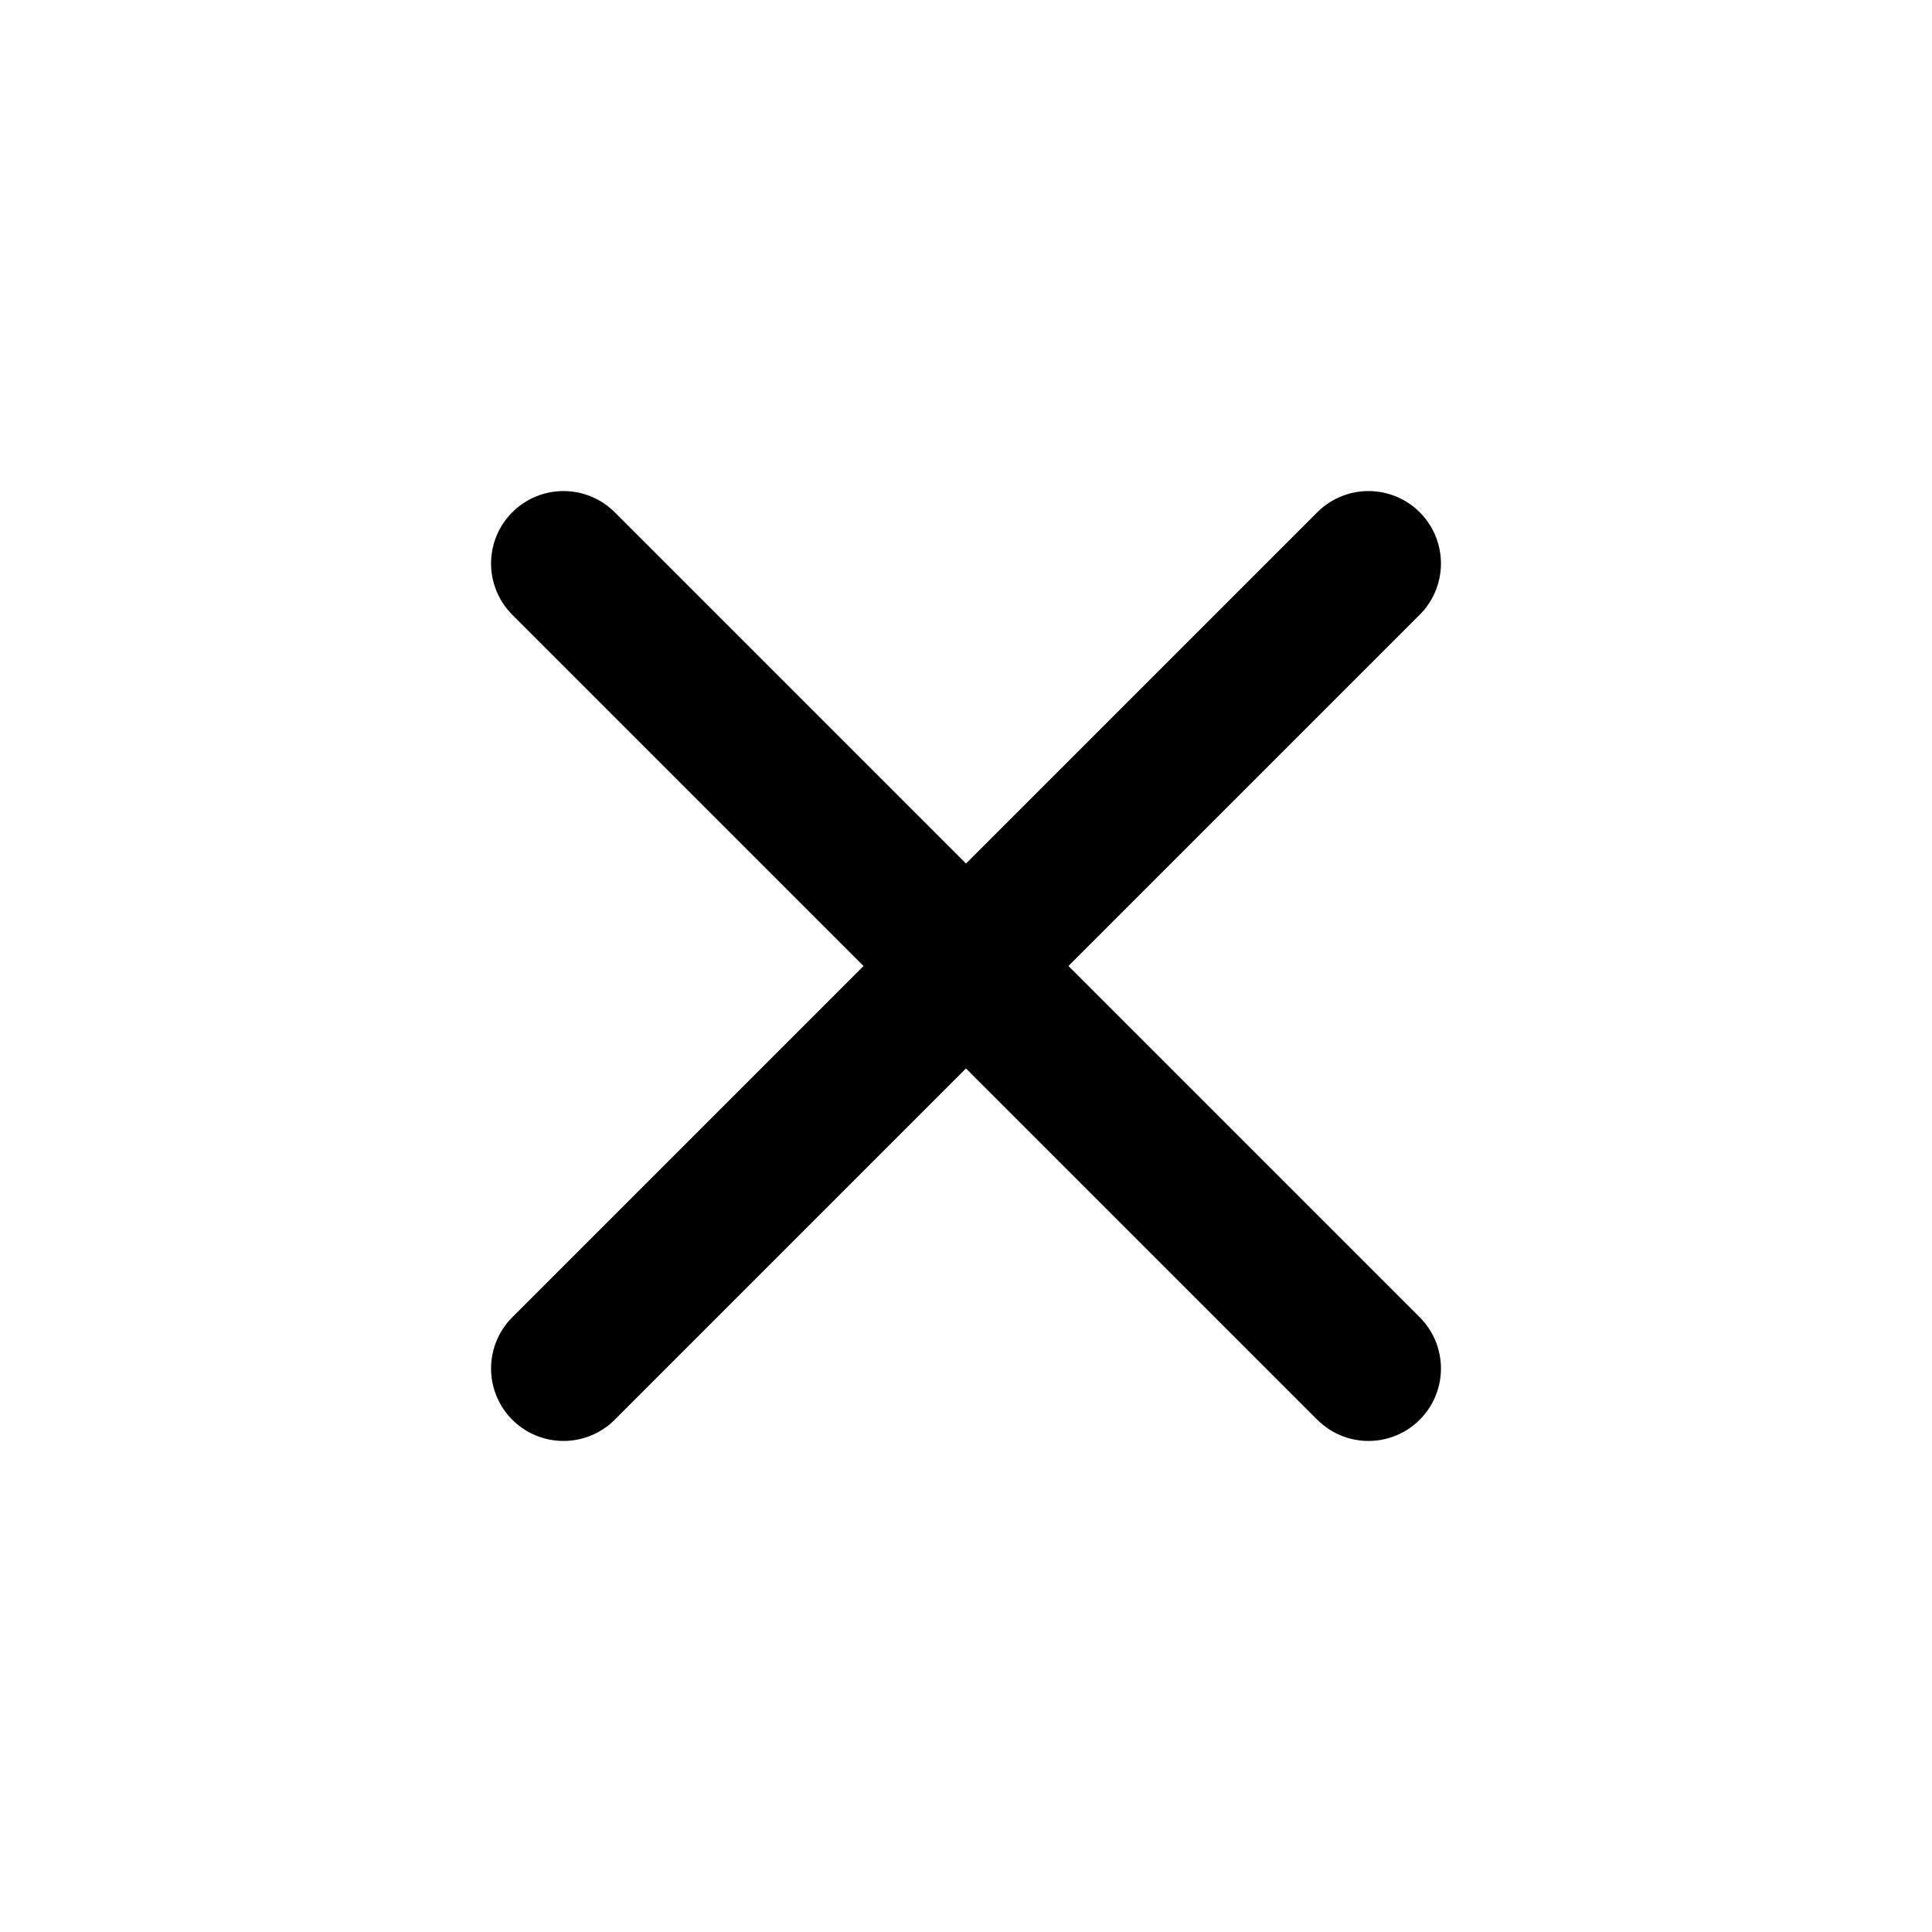
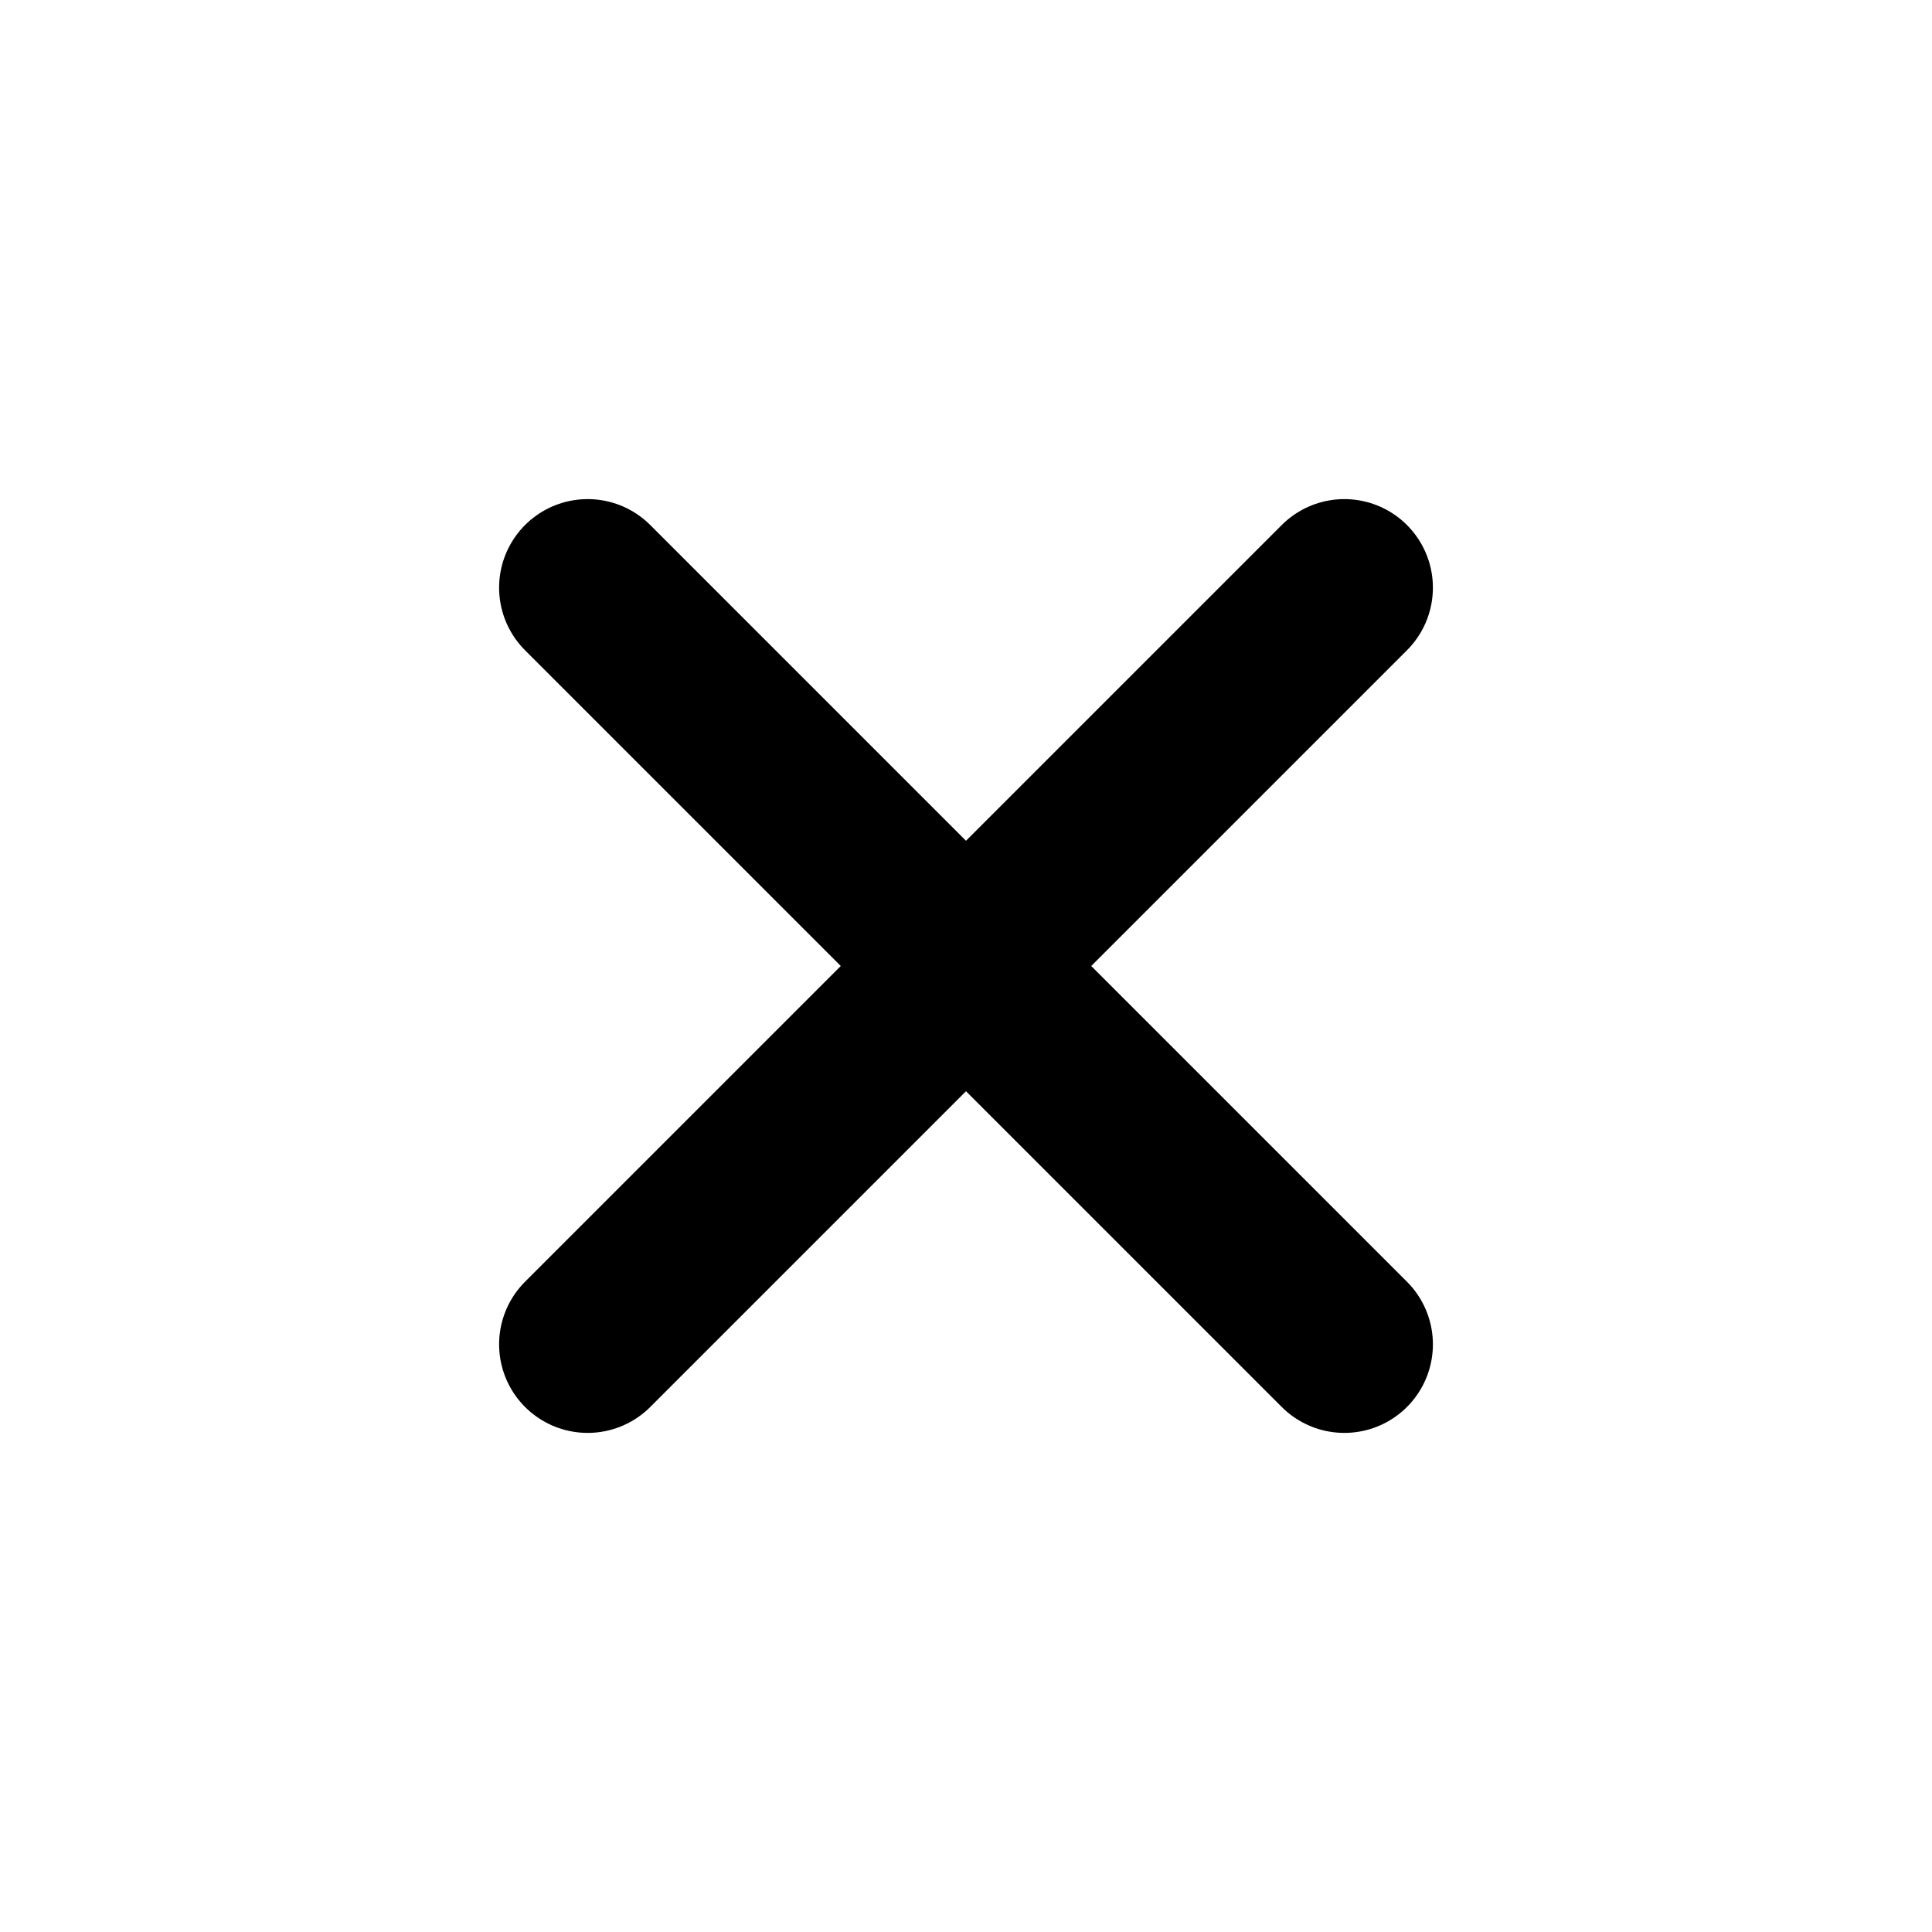
- <svg xmlns="http://www.w3.org/2000/svg" width="24" height="24" viewBox="0 0 24 24" fill="none" stroke="#000000" stroke-width="1.8" stroke-linecap="round">
-   <path d="M7 7l10 10" />
-   <path d="M17 7 7 17" />
+ <svg xmlns="http://www.w3.org/2000/svg" width="24" height="24" viewBox="0 0 24 24" fill="none" stroke="#000000" stroke-width="2.2" stroke-linecap="round" stroke-linejoin="round">
+   <path d="M7.3 7.3 16.7 16.7" />
+   <path d="M16.7 7.3 7.3 16.7" />
</svg>
